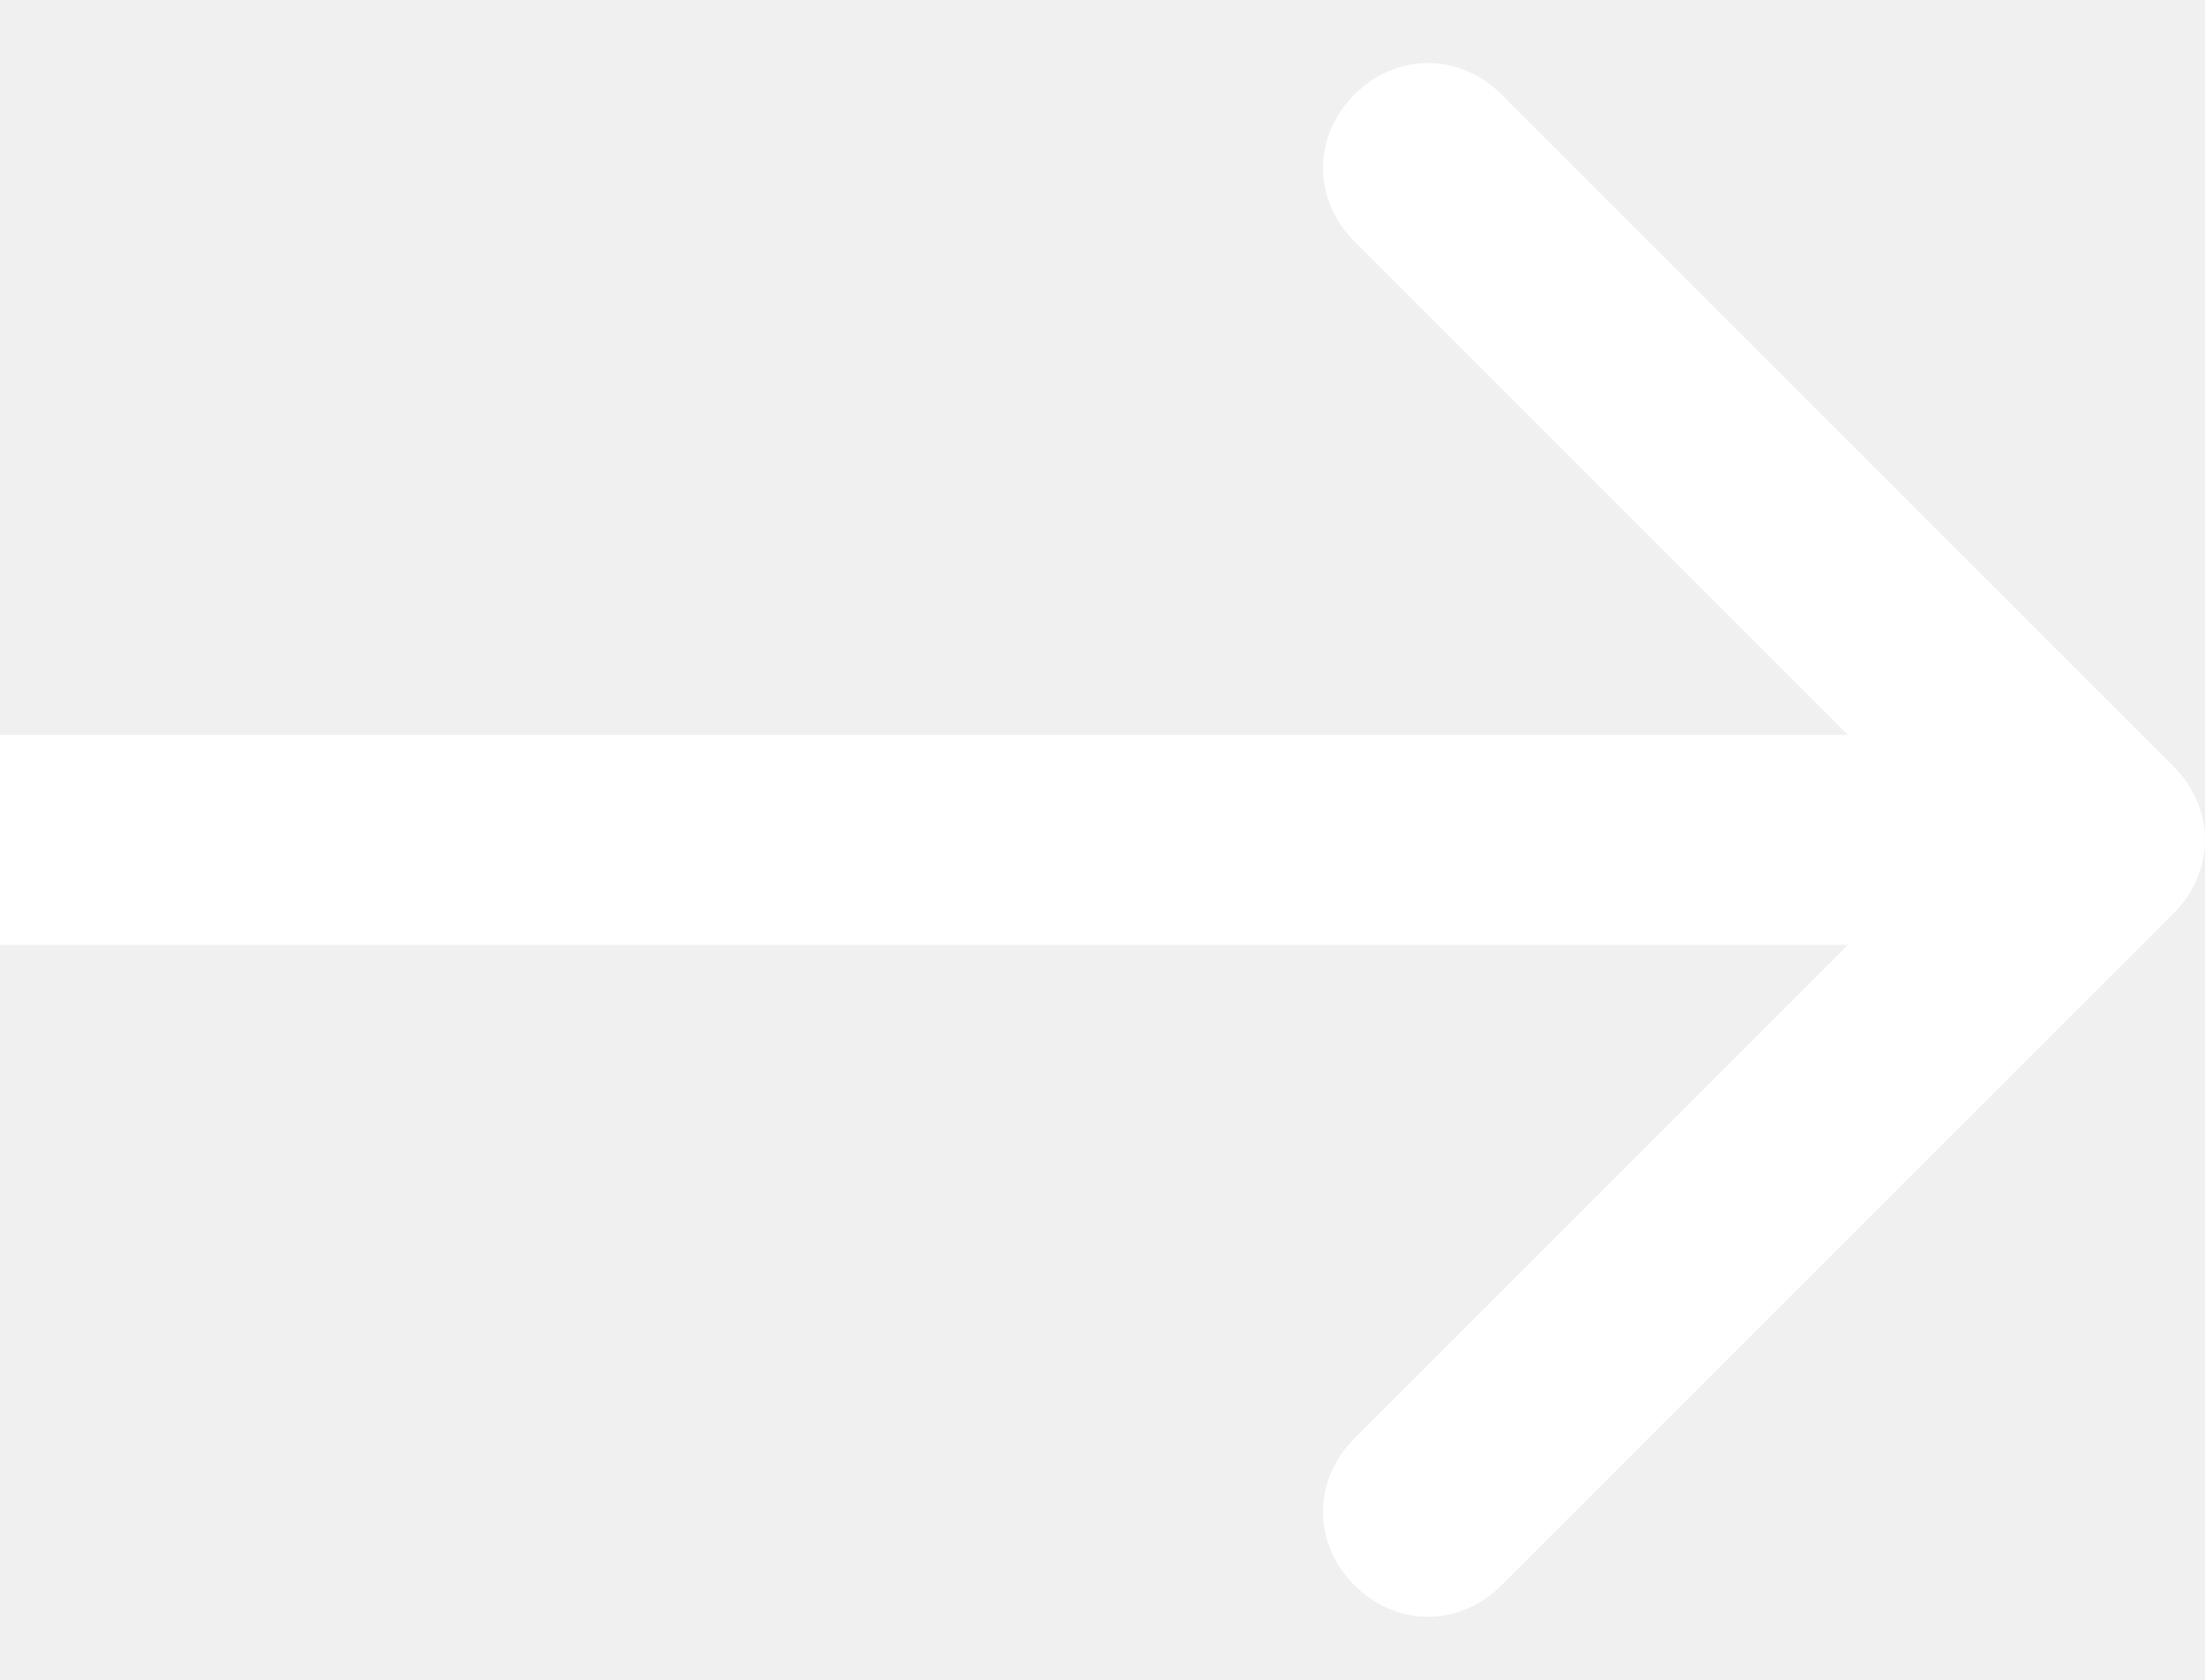
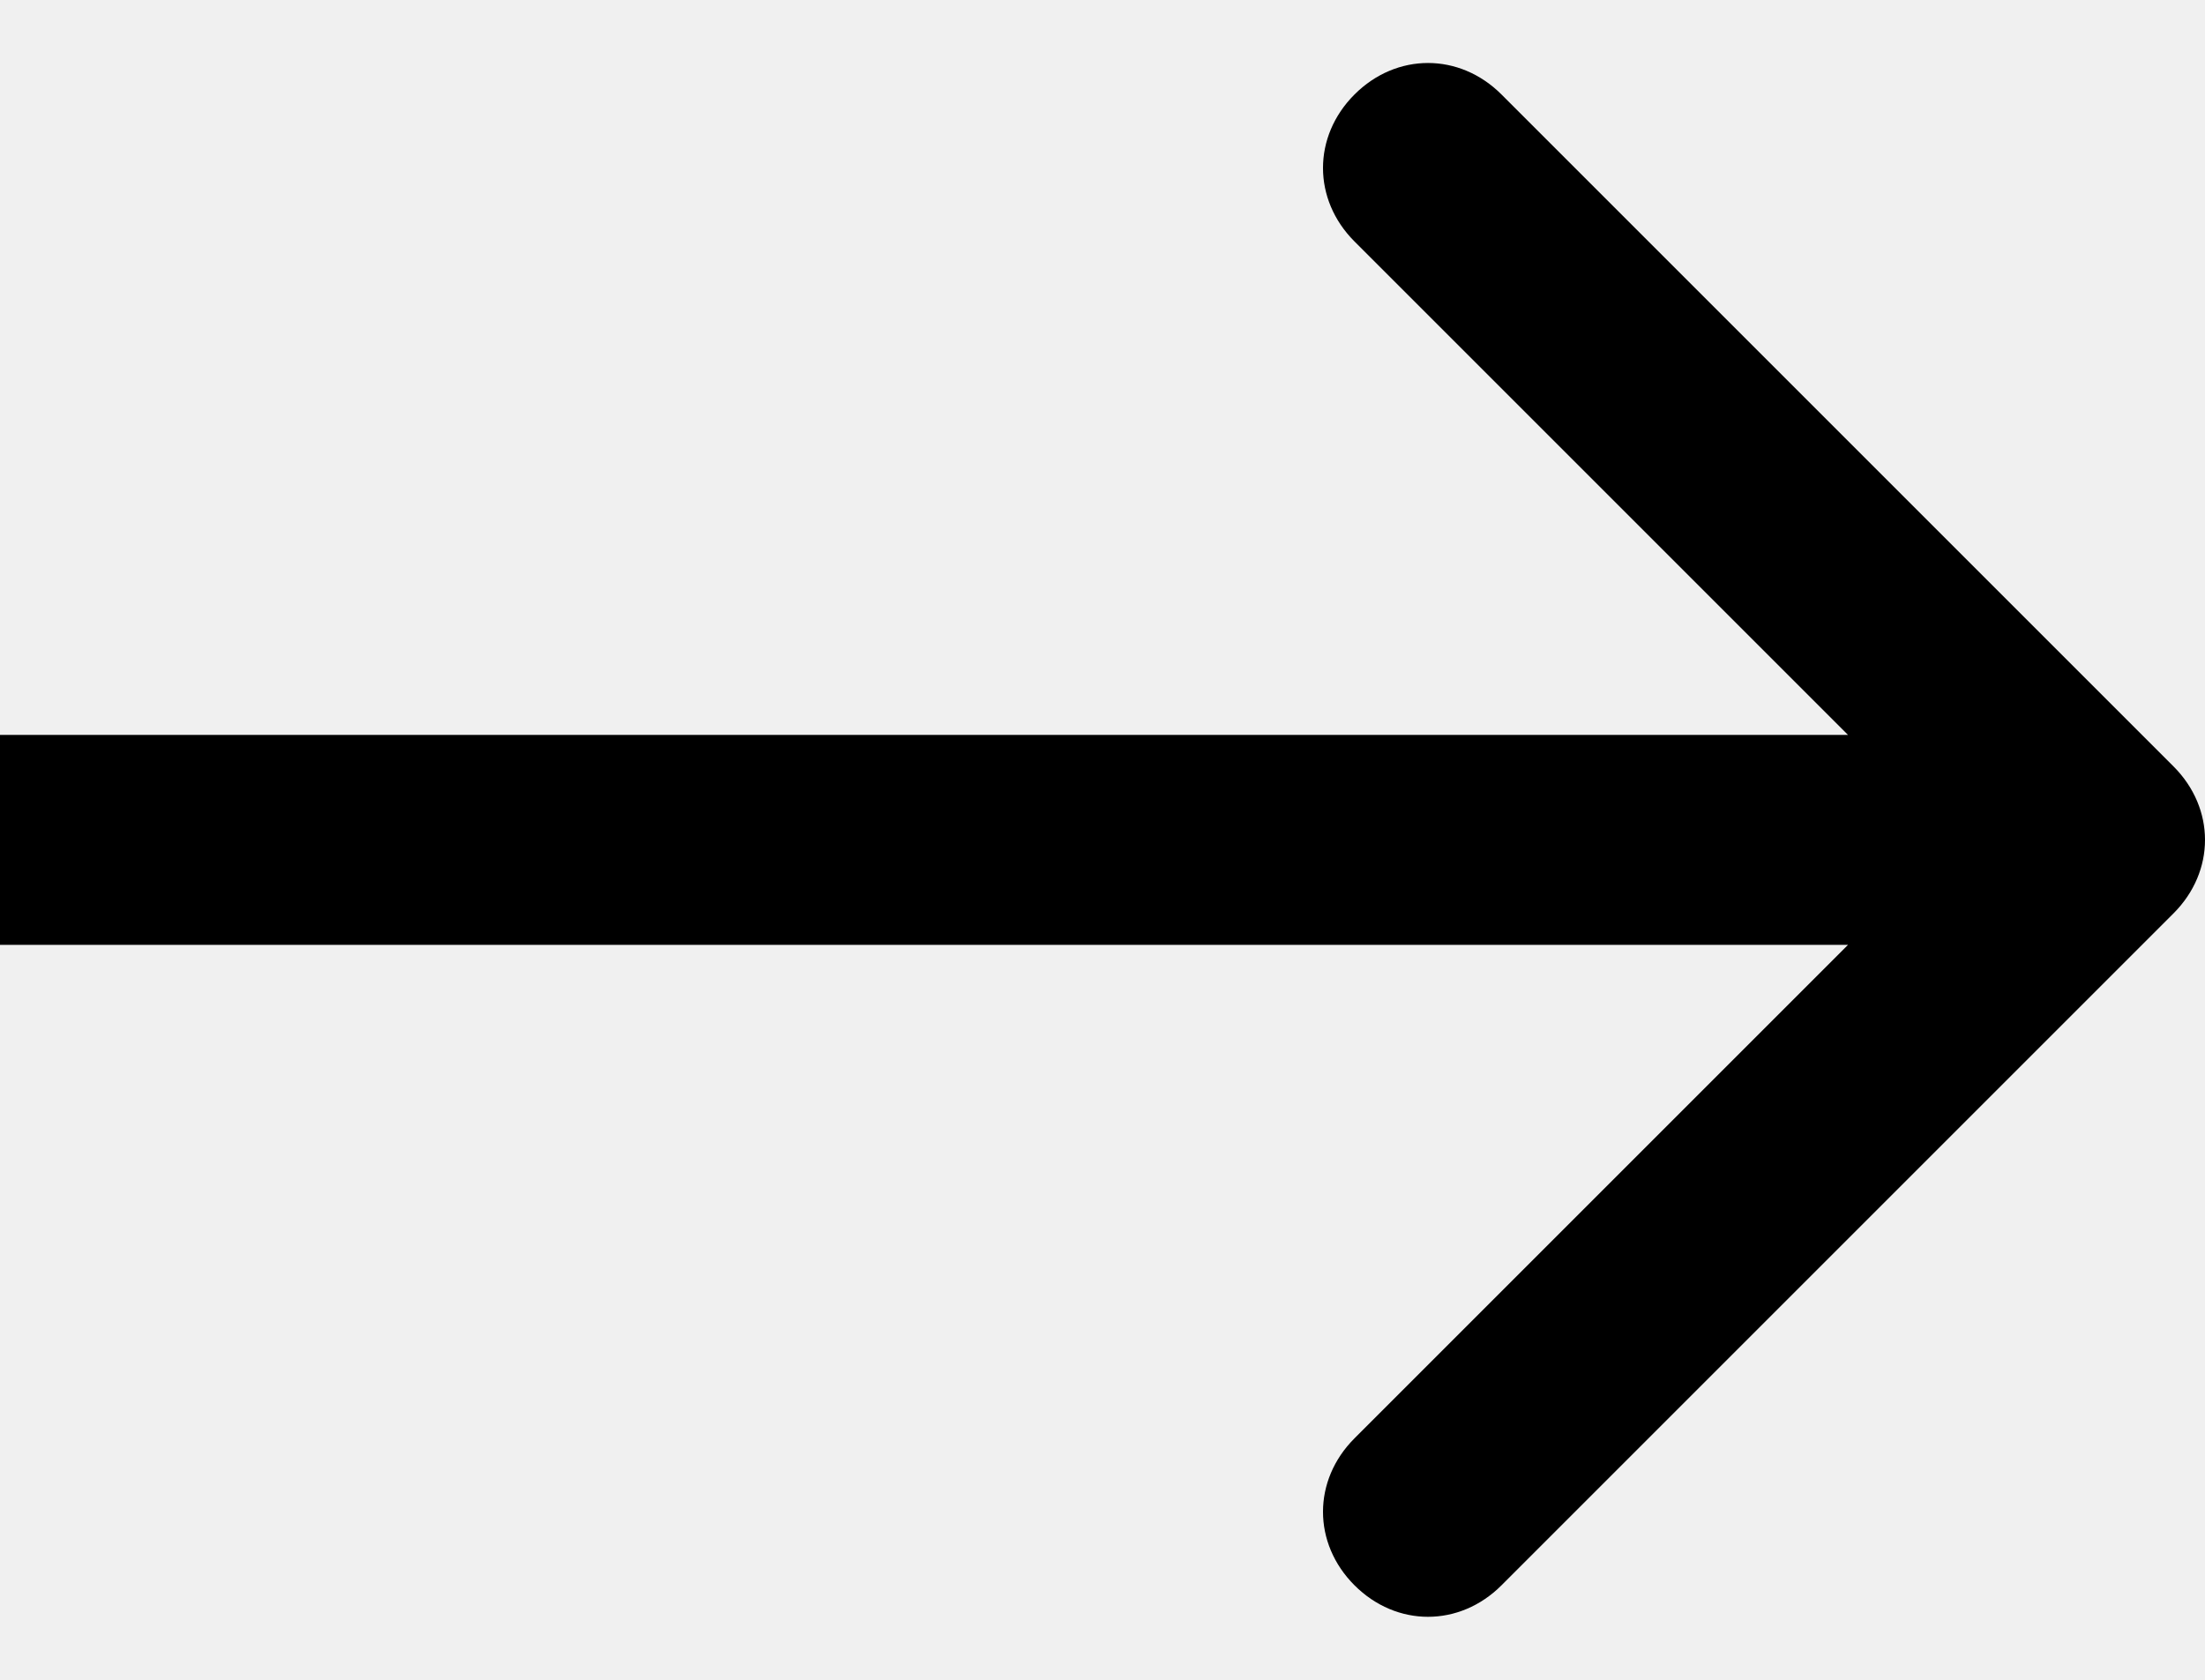
<svg xmlns="http://www.w3.org/2000/svg" version="1.1" id="Calque_1" x="0px" y="0px" viewBox="0 0 21 16" style="enable-background:new 0 0 21 16;" xml:space="preserve">
-   <style type="text/css">
- 	.st0{fill:#FFFFFF;}
- </style>
-   <path class="st0" d="M20.7,8.7c0.4-0.4,0.4-1,0-1.4l-6.4-6.4c-0.4-0.4-1-0.4-1.4,0c-0.4,0.4-0.4,1,0,1.4L18.6,8l-5.7,5.7  c-0.4,0.4-0.4,1,0,1.4c0.4,0.4,1,0.4,1.4,0L20.7,8.7z M0,9h20V7H0L0,9z" />
+   <path d="M20.7,8.7c0.4-0.4,0.4-1,0-1.4l-6.4-6.4c-0.4-0.4-1-0.4-1.4,0s-0.4,1,0,1.4L18.6,8l-5.7,5.7c-0.4,0.4-0.4,1,0,1.4  s1,0.4,1.4,0L20.7,8.7z M0,9h20V7H0V9z" />
</svg>
